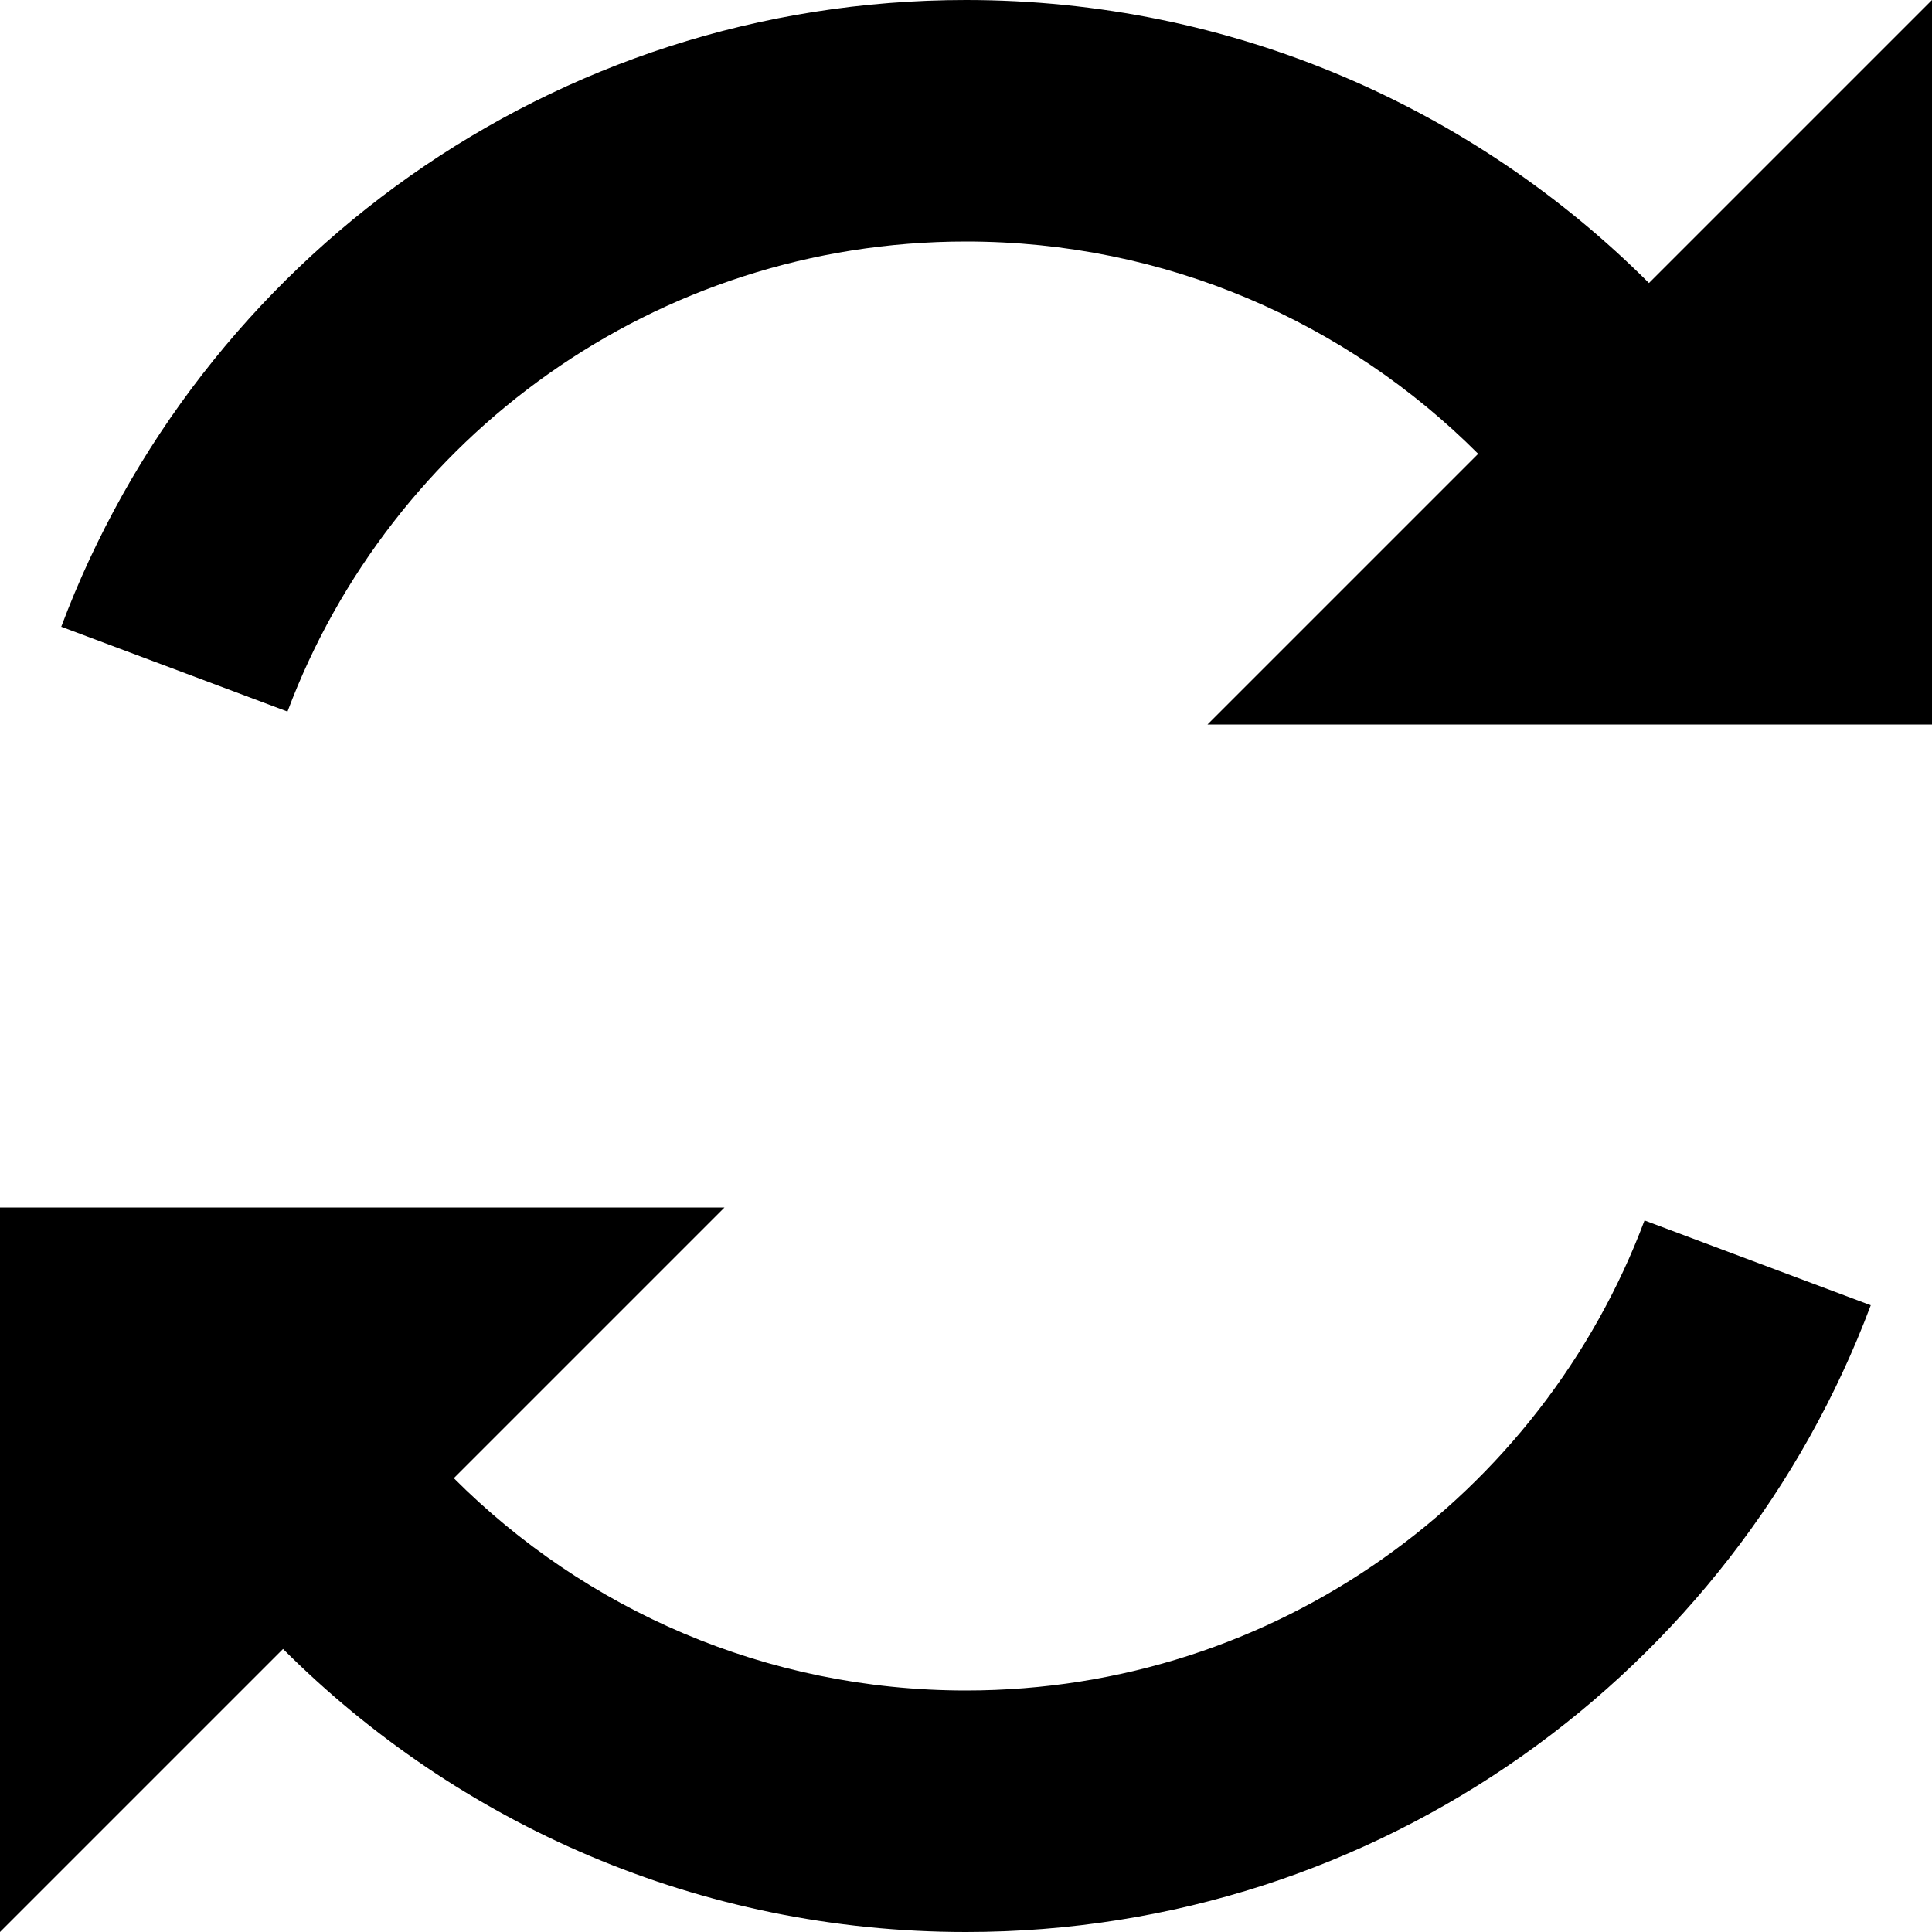
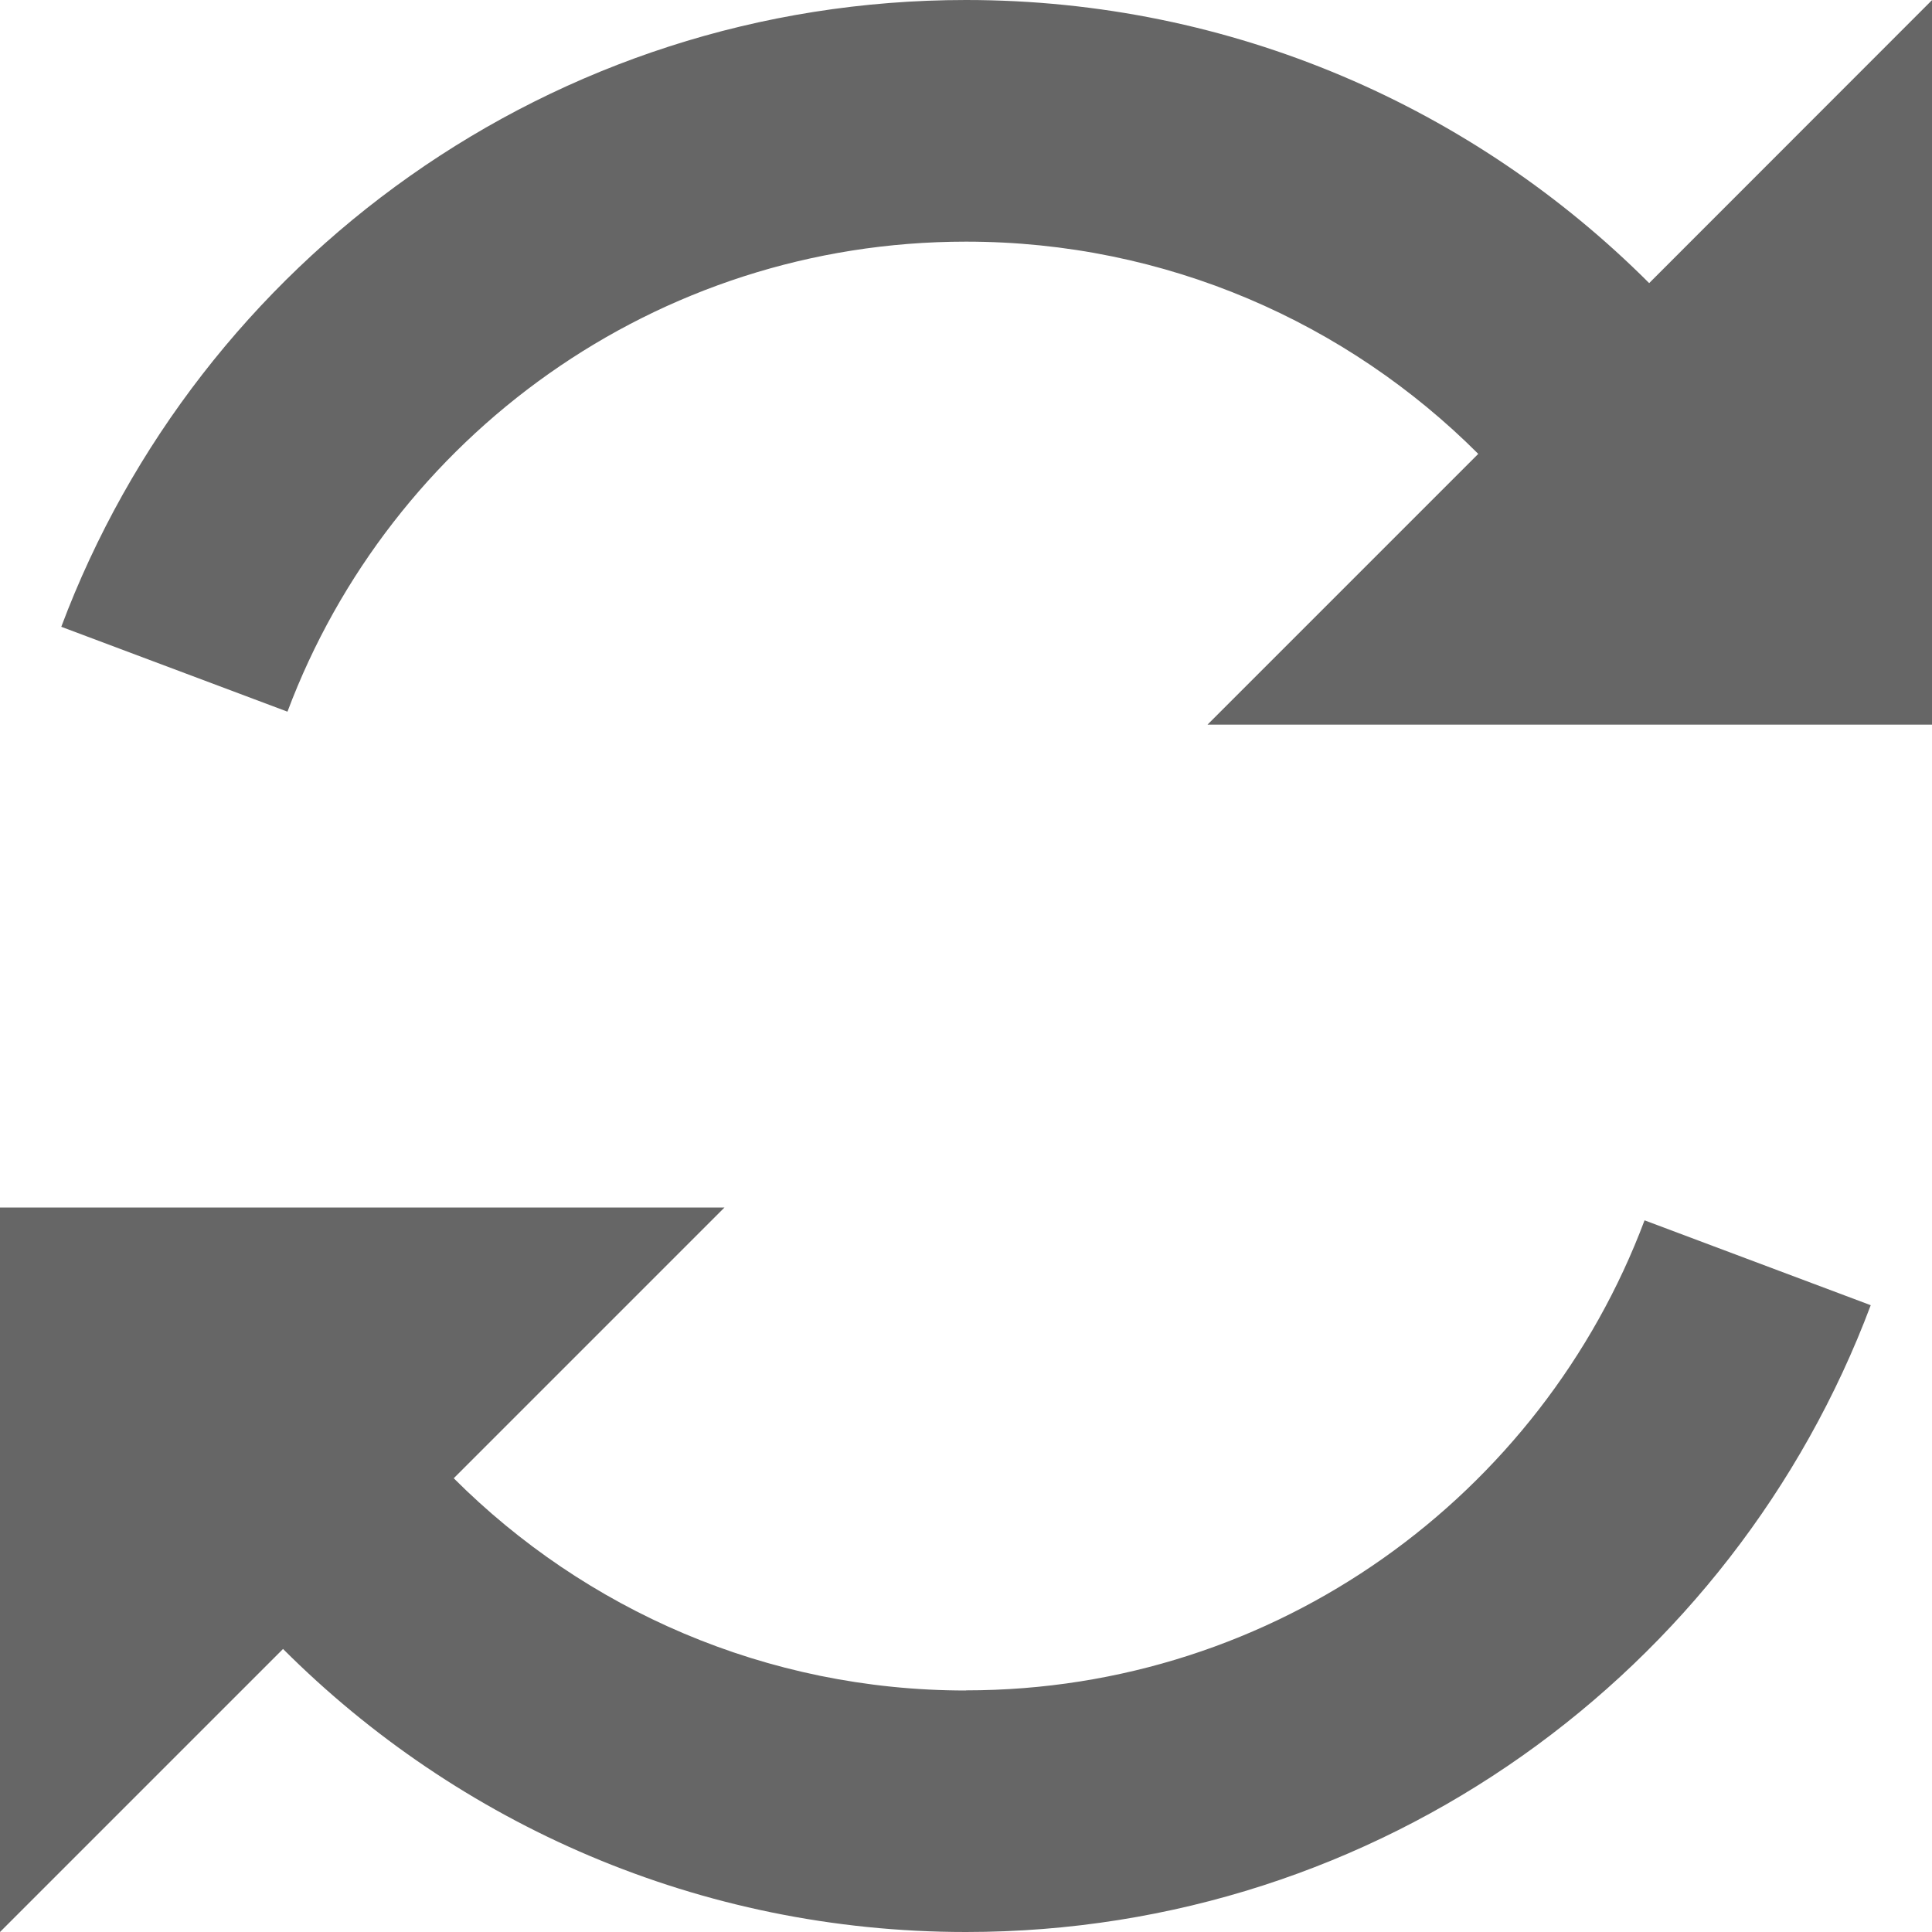
- <svg xmlns="http://www.w3.org/2000/svg" version="1.1" width="10" height="10" viewBox="0 0 10 10">
-   <g>
-     <line stroke-width="1" x1="" y1="" x2="" y2="" stroke="#449FDB" opacity="" />
-   </g>
-   <path d="M8.535 1.465c-0.905-0.905-2.155-1.465-3.535-1.465-2.143 0-3.972 1.349-4.683 3.244l1.171 0.439c0.533-1.421 1.904-2.433 3.512-2.433 1.036 0 1.973 0.42 2.651 1.099l-1.401 1.401h3.75v-3.75l-1.465 1.465zM5 8.75c-1.036 0-1.973-0.42-2.651-1.099l1.401-1.401h-3.75v3.75l1.465-1.465c0.905 0.905 2.154 1.465 3.535 1.465 2.143 0 3.972-1.349 4.683-3.244l-1.171-0.439c-0.533 1.421-1.904 2.433-3.512 2.433z" fill="#000000" />
+ <svg xmlns="http://www.w3.org/2000/svg" version="1.1" width="14" height="14" viewBox="0 0 14 14">
+   <path d="M11.95 2.051c-1.267-1.267-3.017-2.051-4.95-2.051-3.001 0-5.56 1.888-6.556 4.542l1.639 0.615c0.747-1.99 2.666-3.406 4.917-3.406 1.45 0 2.762 0.588 3.712 1.538l-1.962 1.962h5.25v-5.25l-2.050 2.051zM7 12.25c-1.45 0-2.762-0.588-3.712-1.538l1.962-1.962h-5.25v5.25l2.051-2.051c1.267 1.267 3.016 2.051 4.949 2.051 3.001 0 5.56-1.888 6.556-4.542l-1.639-0.615c-0.747 1.99-2.666 3.406-4.917 3.406z" fill="#666" />
</svg>
